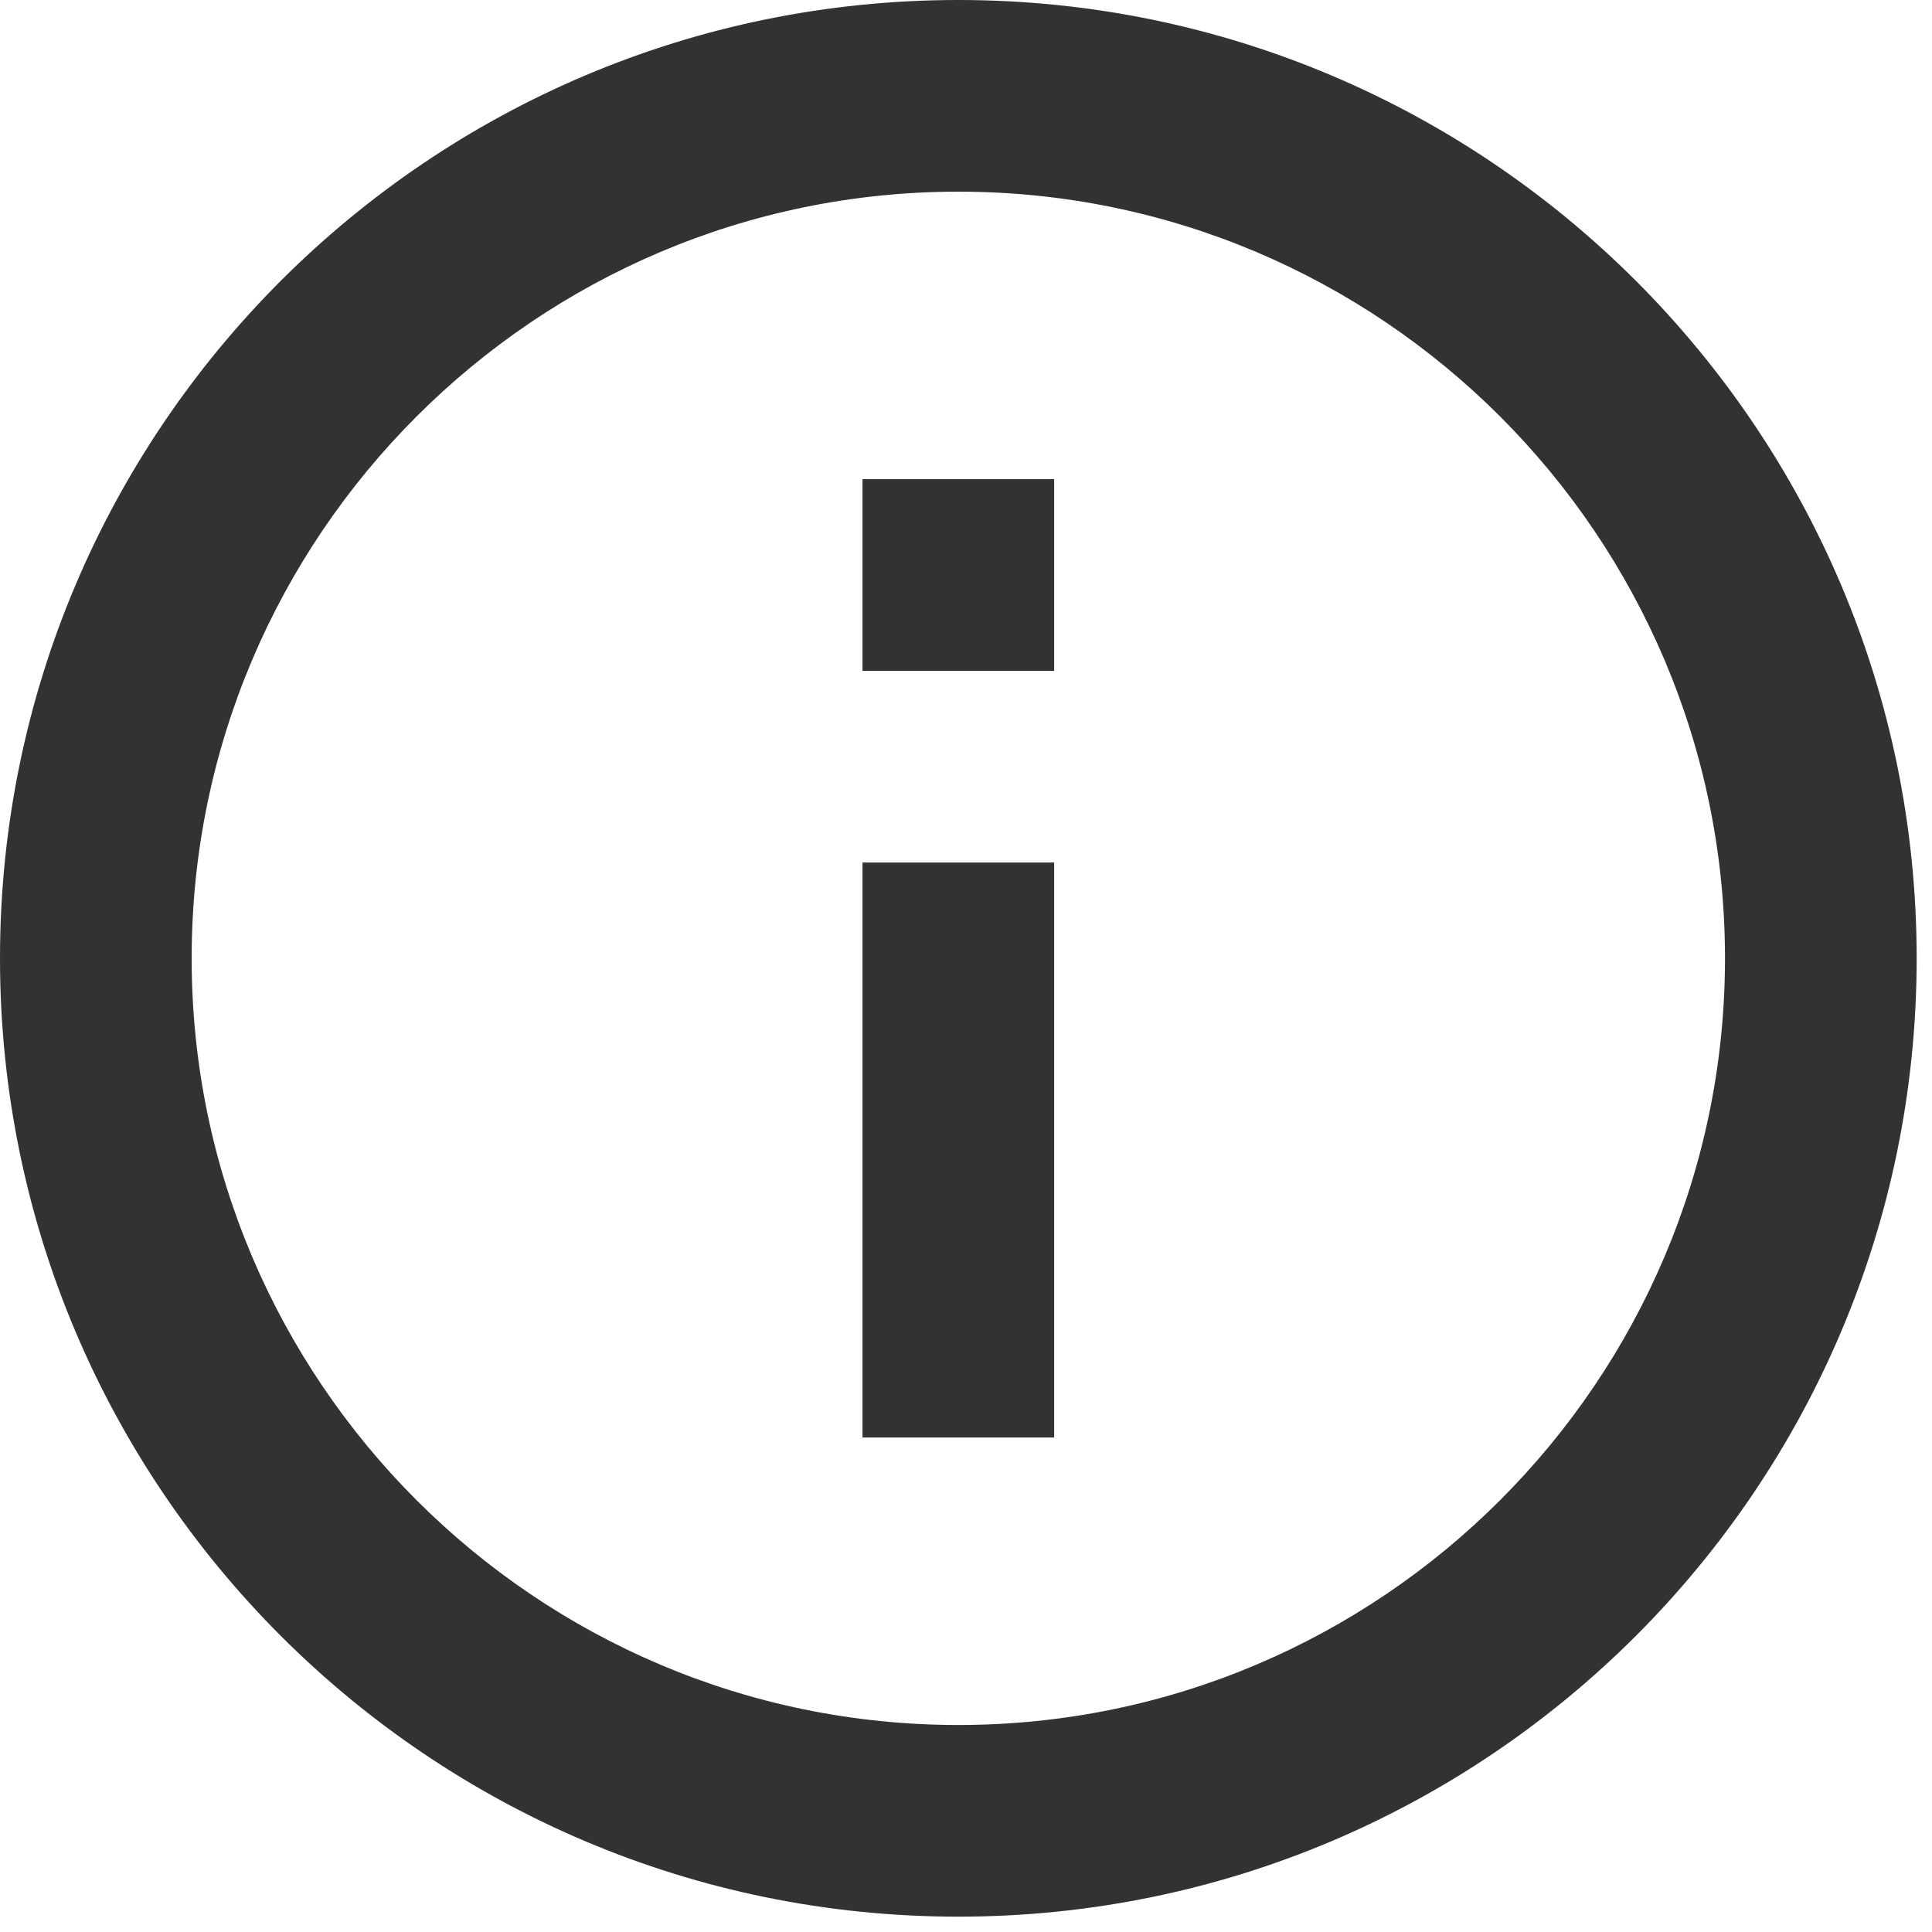
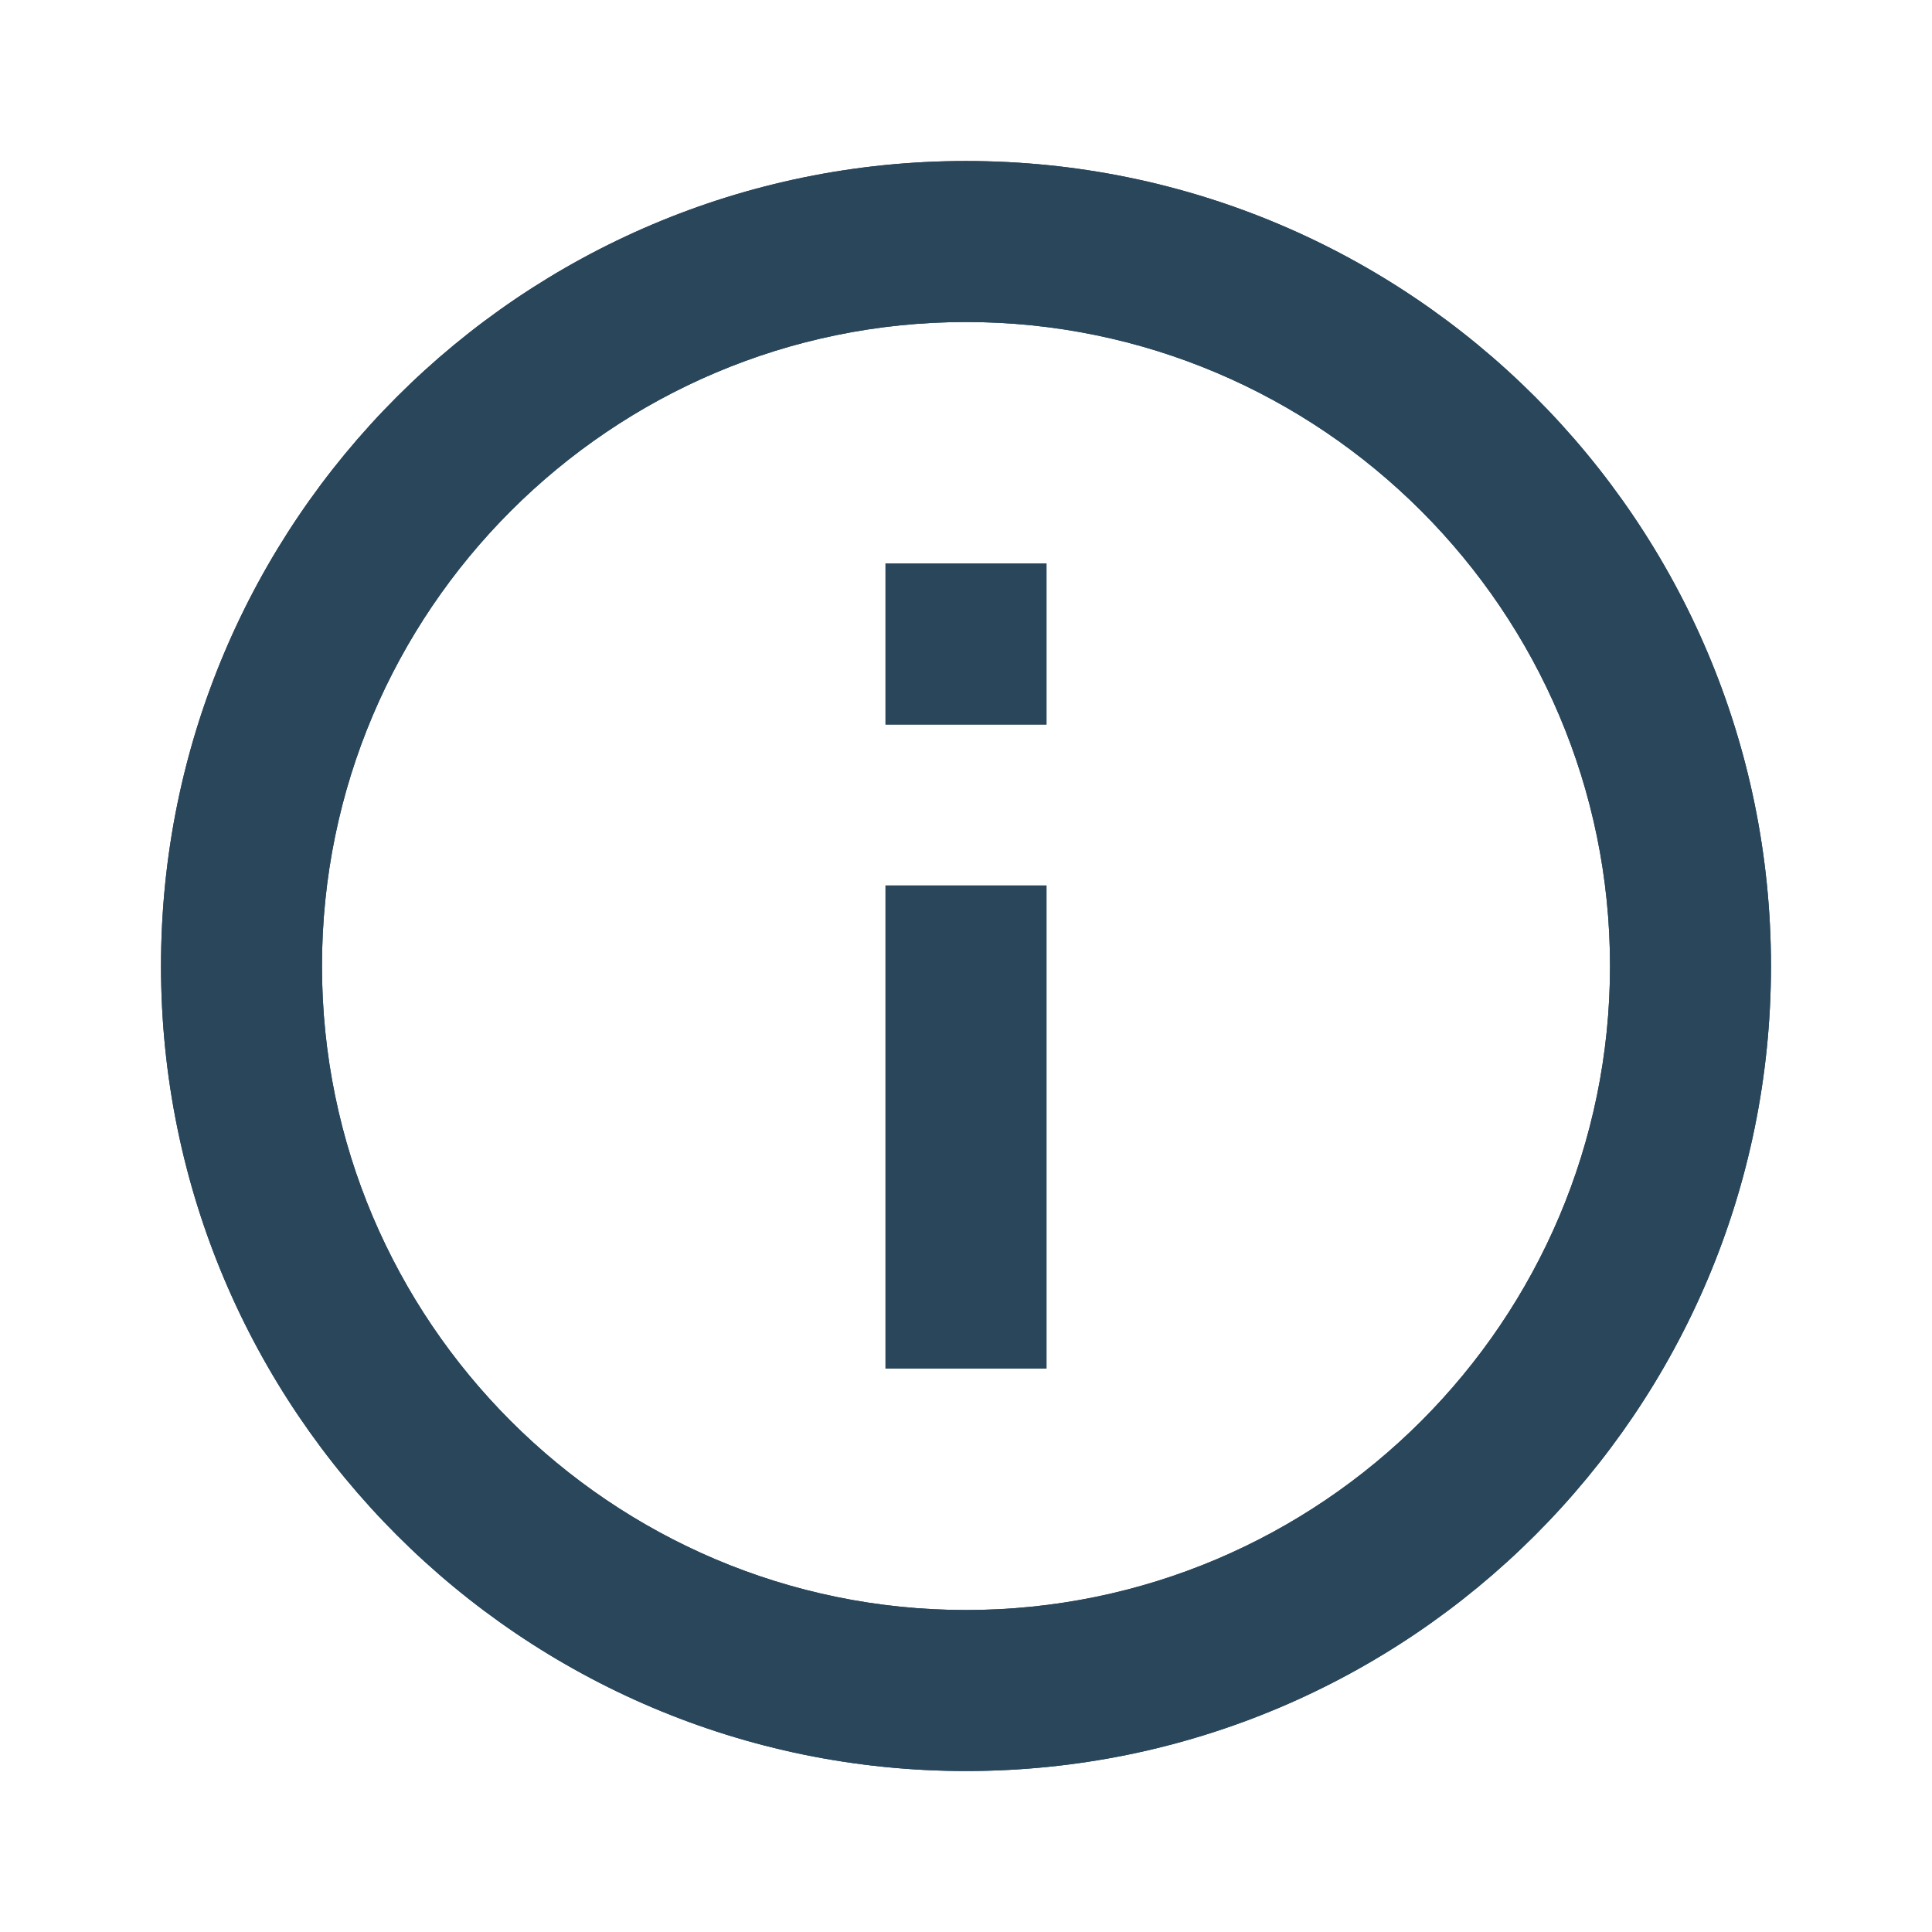
- <svg xmlns="http://www.w3.org/2000/svg" width="84" height="84" viewBox="0 0 84 84" fill="none">
-   <path d="M37.5 20.834H45.833V29.167H37.5V20.834ZM37.5 37.501H45.833V62.501H37.5V37.501Z" fill="#323232" />
-   <path d="M41.667 0C18.667 0 0 18.667 0 41.667C0 64.667 18.667 83.333 41.667 83.333C64.667 83.333 83.333 64.667 83.333 41.667C83.333 18.667 64.667 0 41.667 0ZM41.667 75C23.292 75 8.333 60.042 8.333 41.667C8.333 23.292 23.292 8.333 41.667 8.333C60.042 8.333 75 23.292 75 41.667C75 60.042 60.042 75 41.667 75Z" fill="#323232" />
+ <svg xmlns="http://www.w3.org/2000/svg" width="50" height="50" viewBox="0 0 50 50" fill="none">
+   <path d="M22.917 35.417H27.083V22.917H22.917V35.417ZM25 4.167C13.5 4.167 4.167 13.5 4.167 25C4.167 36.5 13.5 45.834 25 45.834C36.5 45.834 45.833 36.5 45.833 25C45.833 13.5 36.5 4.167 25 4.167ZM25 41.667C15.812 41.667 8.333 34.188 8.333 25C8.333 15.813 15.812 8.334 25 8.334C34.188 8.334 41.667 15.813 41.667 25C41.667 34.188 34.188 41.667 25 41.667ZM22.917 18.75H27.083V14.584H22.917V18.75Z" fill="#29465B" />
+   <path d="M22.917 14.583H27.083V18.75H22.917V14.583ZM22.917 22.916H27.083V35.416H22.917V22.916Z" fill="#29465B" />
+   <path d="M25 4.167C13.5 4.167 4.167 13.5 4.167 25C4.167 36.5 13.5 45.834 25 45.834C36.5 45.834 45.833 36.5 45.833 25C45.833 13.5 36.5 4.167 25 4.167ZM25 41.667C15.812 41.667 8.333 34.188 8.333 25C8.333 15.813 15.812 8.334 25 8.334C34.188 8.334 41.667 15.813 41.667 25C41.667 34.188 34.188 41.667 25 41.667Z" fill="#29465B" />
</svg>
